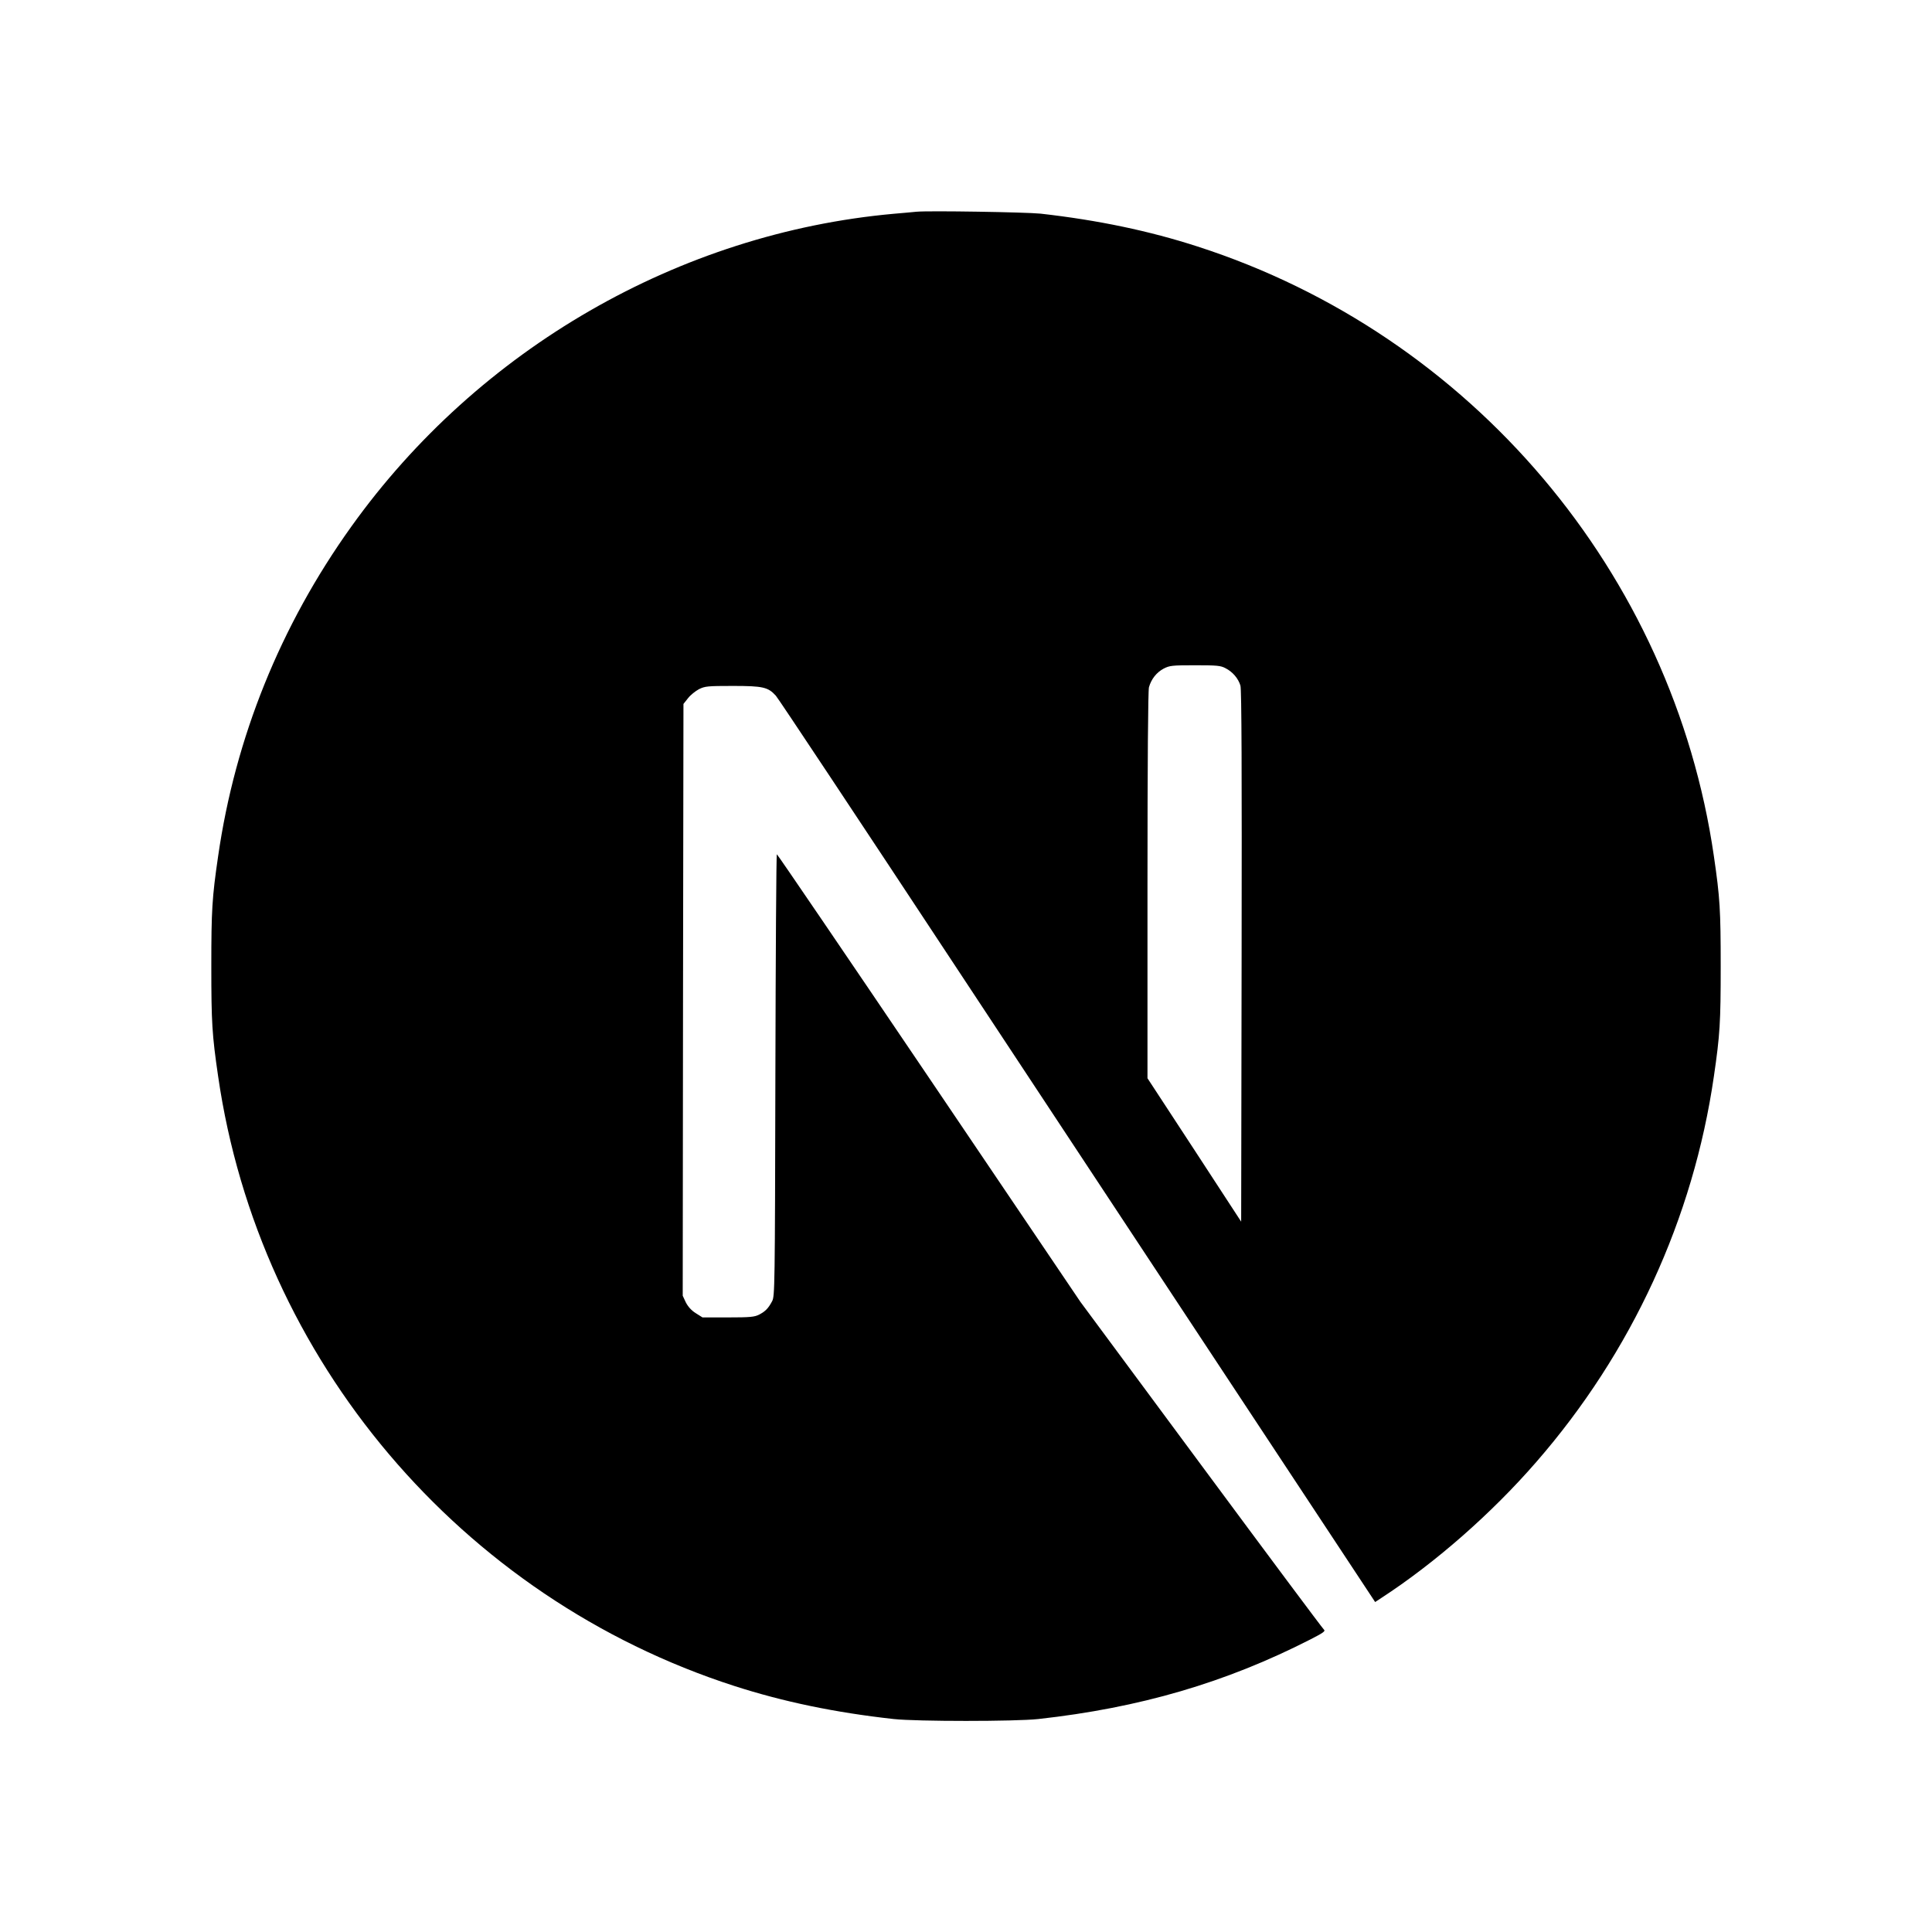
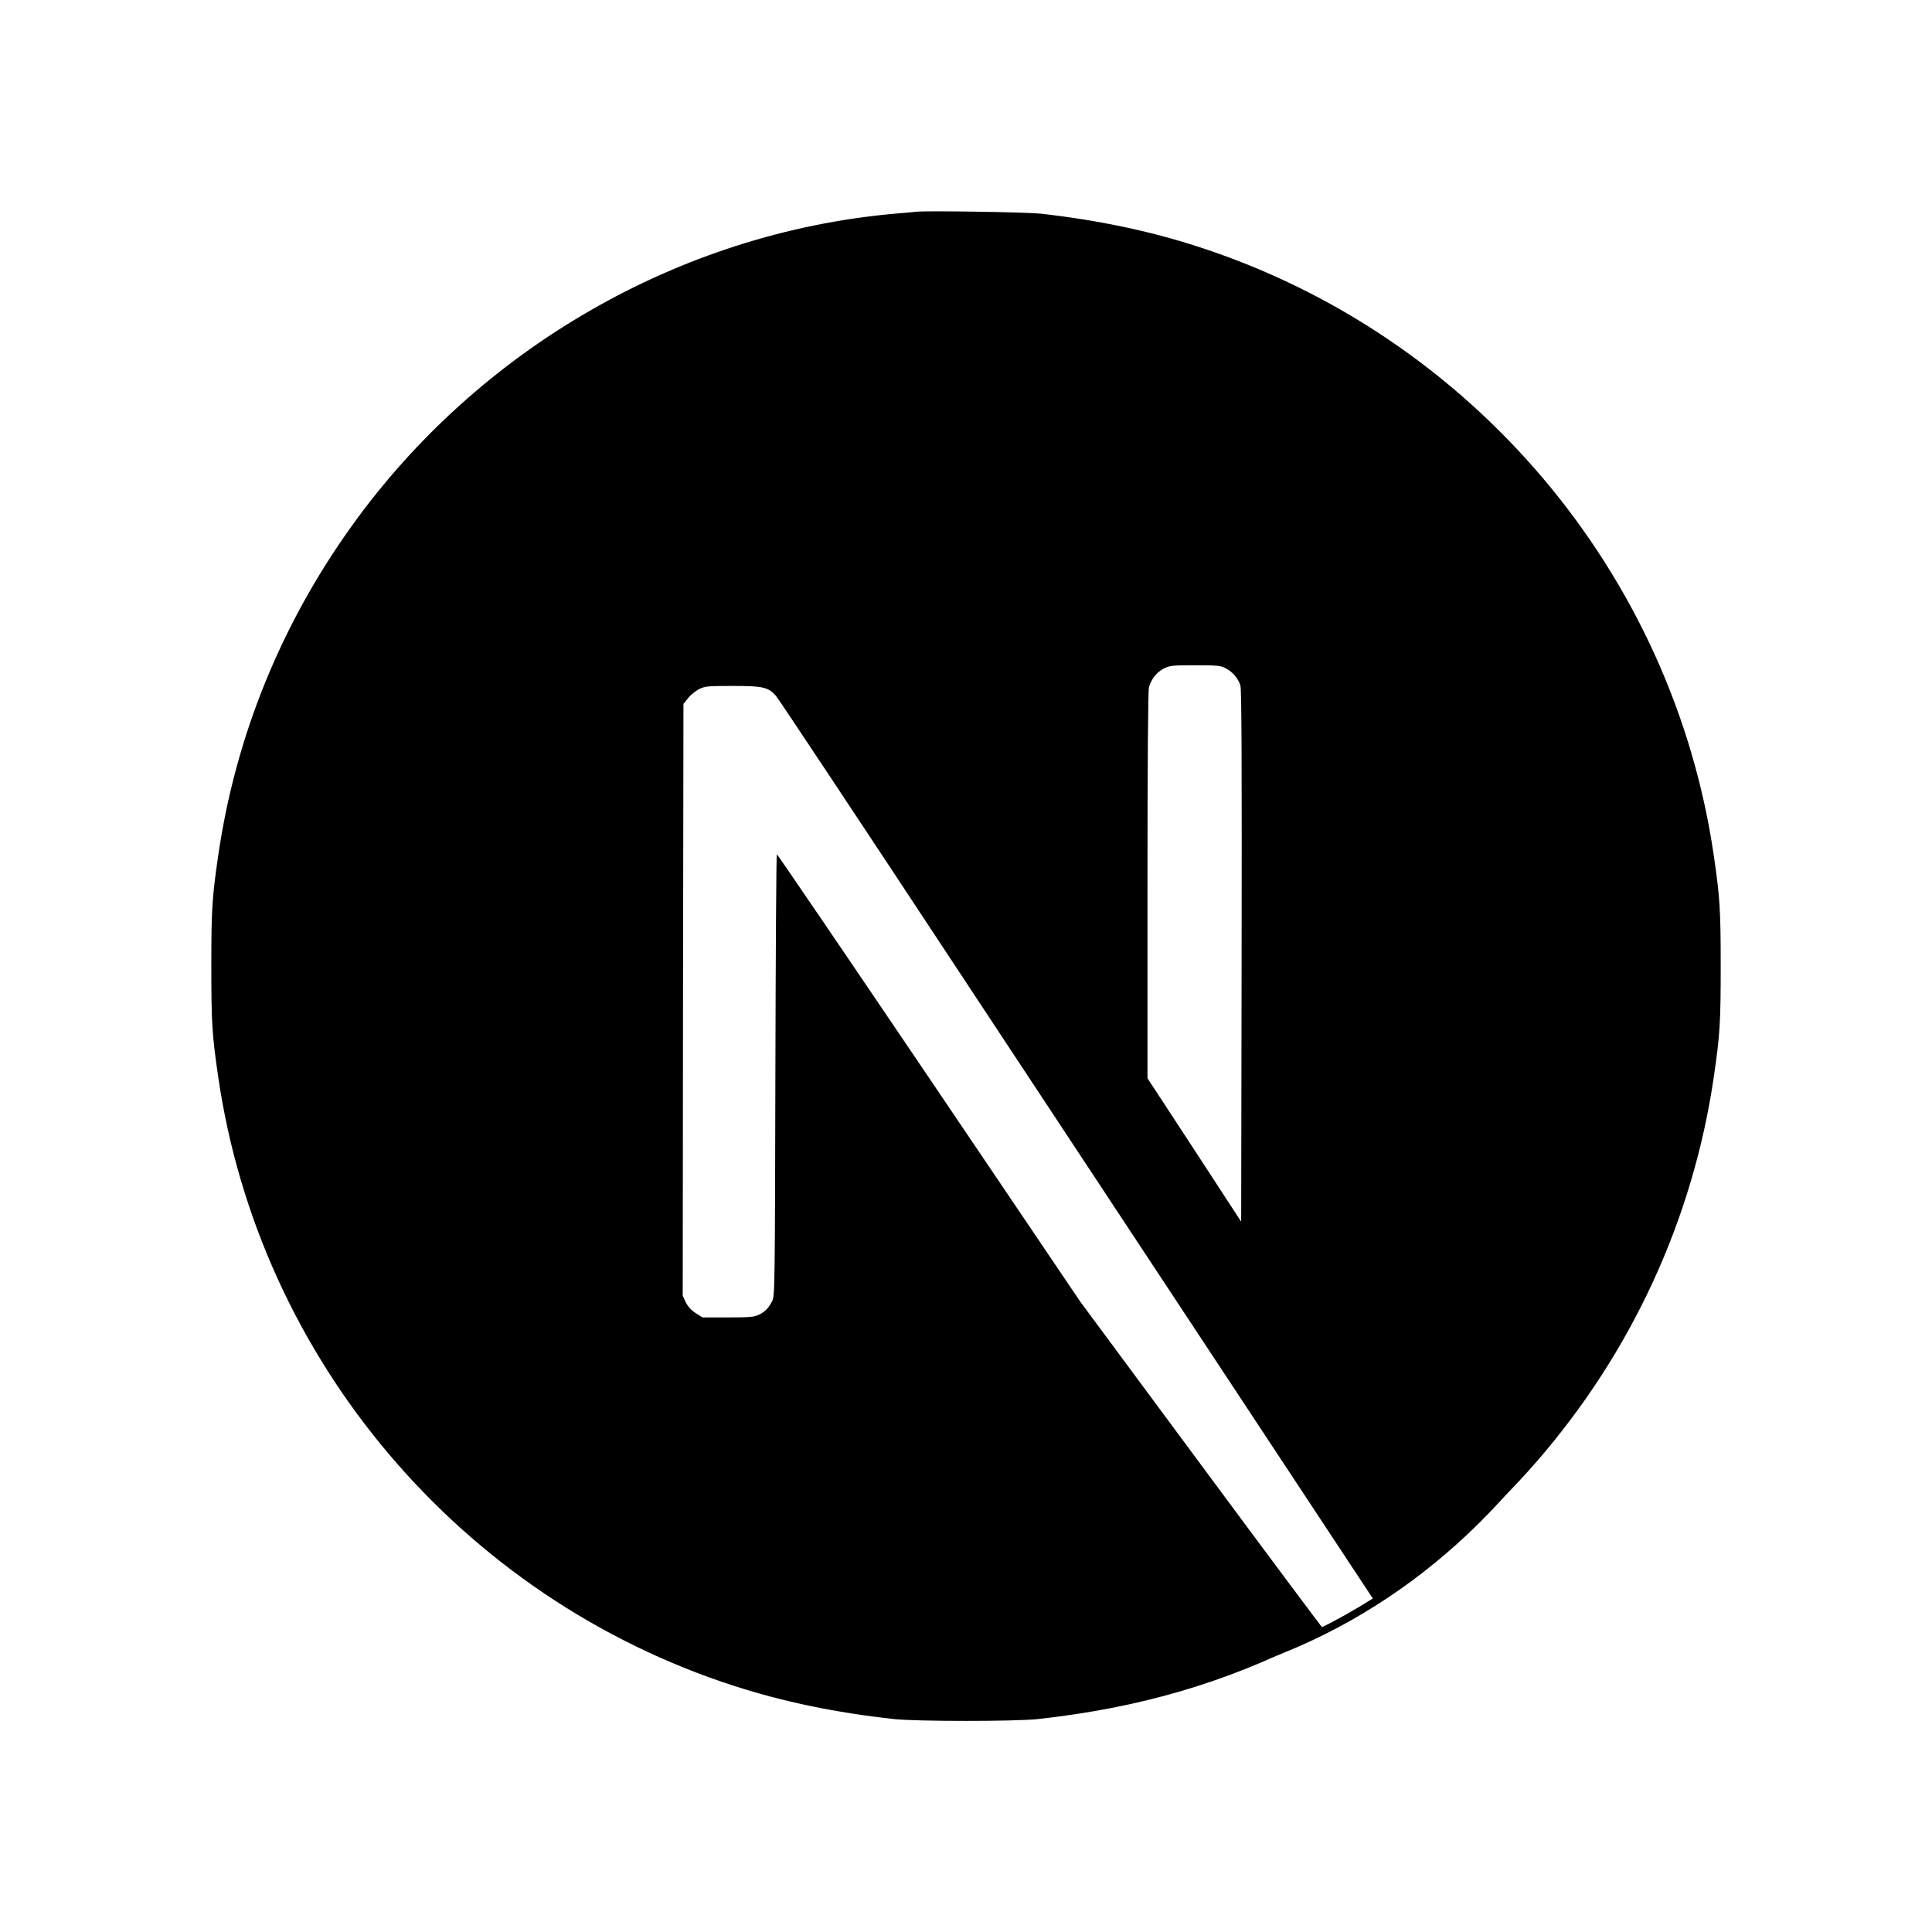
<svg xmlns="http://www.w3.org/2000/svg" width="14" height="14" viewBox="0 0 256 256">
  <g fill="none">
    <rect width="256" height="256" rx="60" />
+     <ellipse style="stroke: rgb(0, 0, 0); fill: rgb(255, 255, 255);" cx="142.498" cy="137.4" rx="79.103" ry="86.476" />
    <path fill="#000" d="M121.451 28.054c-.43.039-1.799.176-3.031.273c-28.406 2.561-55.014 17.889-71.867 41.447C37.17 82.873 31.167 97.731 28.9 113.47c-.801 5.494-.899 7.117-.899 14.565c0 7.449.098 9.072.9 14.565c5.434 37.556 32.16 69.111 68.406 80.802c6.491 2.092 13.333 3.519 21.114 4.379c3.031.332 16.129.332 19.16 0c13.431-1.486 24.809-4.809 36.031-10.538c1.72-.879 2.053-1.114 1.818-1.309c-.156-.118-7.488-9.952-16.285-21.838l-15.992-21.603l-20.04-29.658c-11.026-16.305-20.097-29.639-20.176-29.639c-.078-.019-.156 13.158-.195 29.248c-.059 28.172-.078 29.306-.43 29.97c-.508.958-.899 1.349-1.721 1.78c-.625.312-1.173.371-4.125.371h-3.382l-.9-.567a3.652 3.652 0 0 1-1.31-1.427l-.41-.88l.04-39.198l.058-39.218l.606-.763c.313-.41.978-.938 1.447-1.192c.801-.391 1.114-.43 4.496-.43c3.989 0 4.653.156 5.69 1.29c.293.313 11.143 16.657 24.125 36.344a89121.985 89121.985 0 0 0 39.452 59.765l15.836 23.989l.802-.528c7.096-4.614 14.604-11.183 20.547-18.026c12.649-14.526 20.802-32.238 23.539-51.124c.801-5.493.899-7.116.899-14.565c0-7.448-.098-9.071-.899-14.565c-5.435-37.556-32.161-69.11-68.407-80.801c-6.393-2.073-13.196-3.5-20.821-4.36c-1.877-.196-14.8-.41-16.422-.254Zm40.938 60.489c.938.469 1.701 1.368 1.975 2.306c.156.509.195 11.379.156 35.875l-.059 35.152l-6.197-9.502l-6.217-9.501v-25.552c0-16.52.078-25.807.195-26.257c.313-1.094.997-1.954 1.936-2.463c.801-.41 1.095-.45 4.164-.45c2.894 0 3.402.04 4.047.392Z" />
  </g>
</svg>
